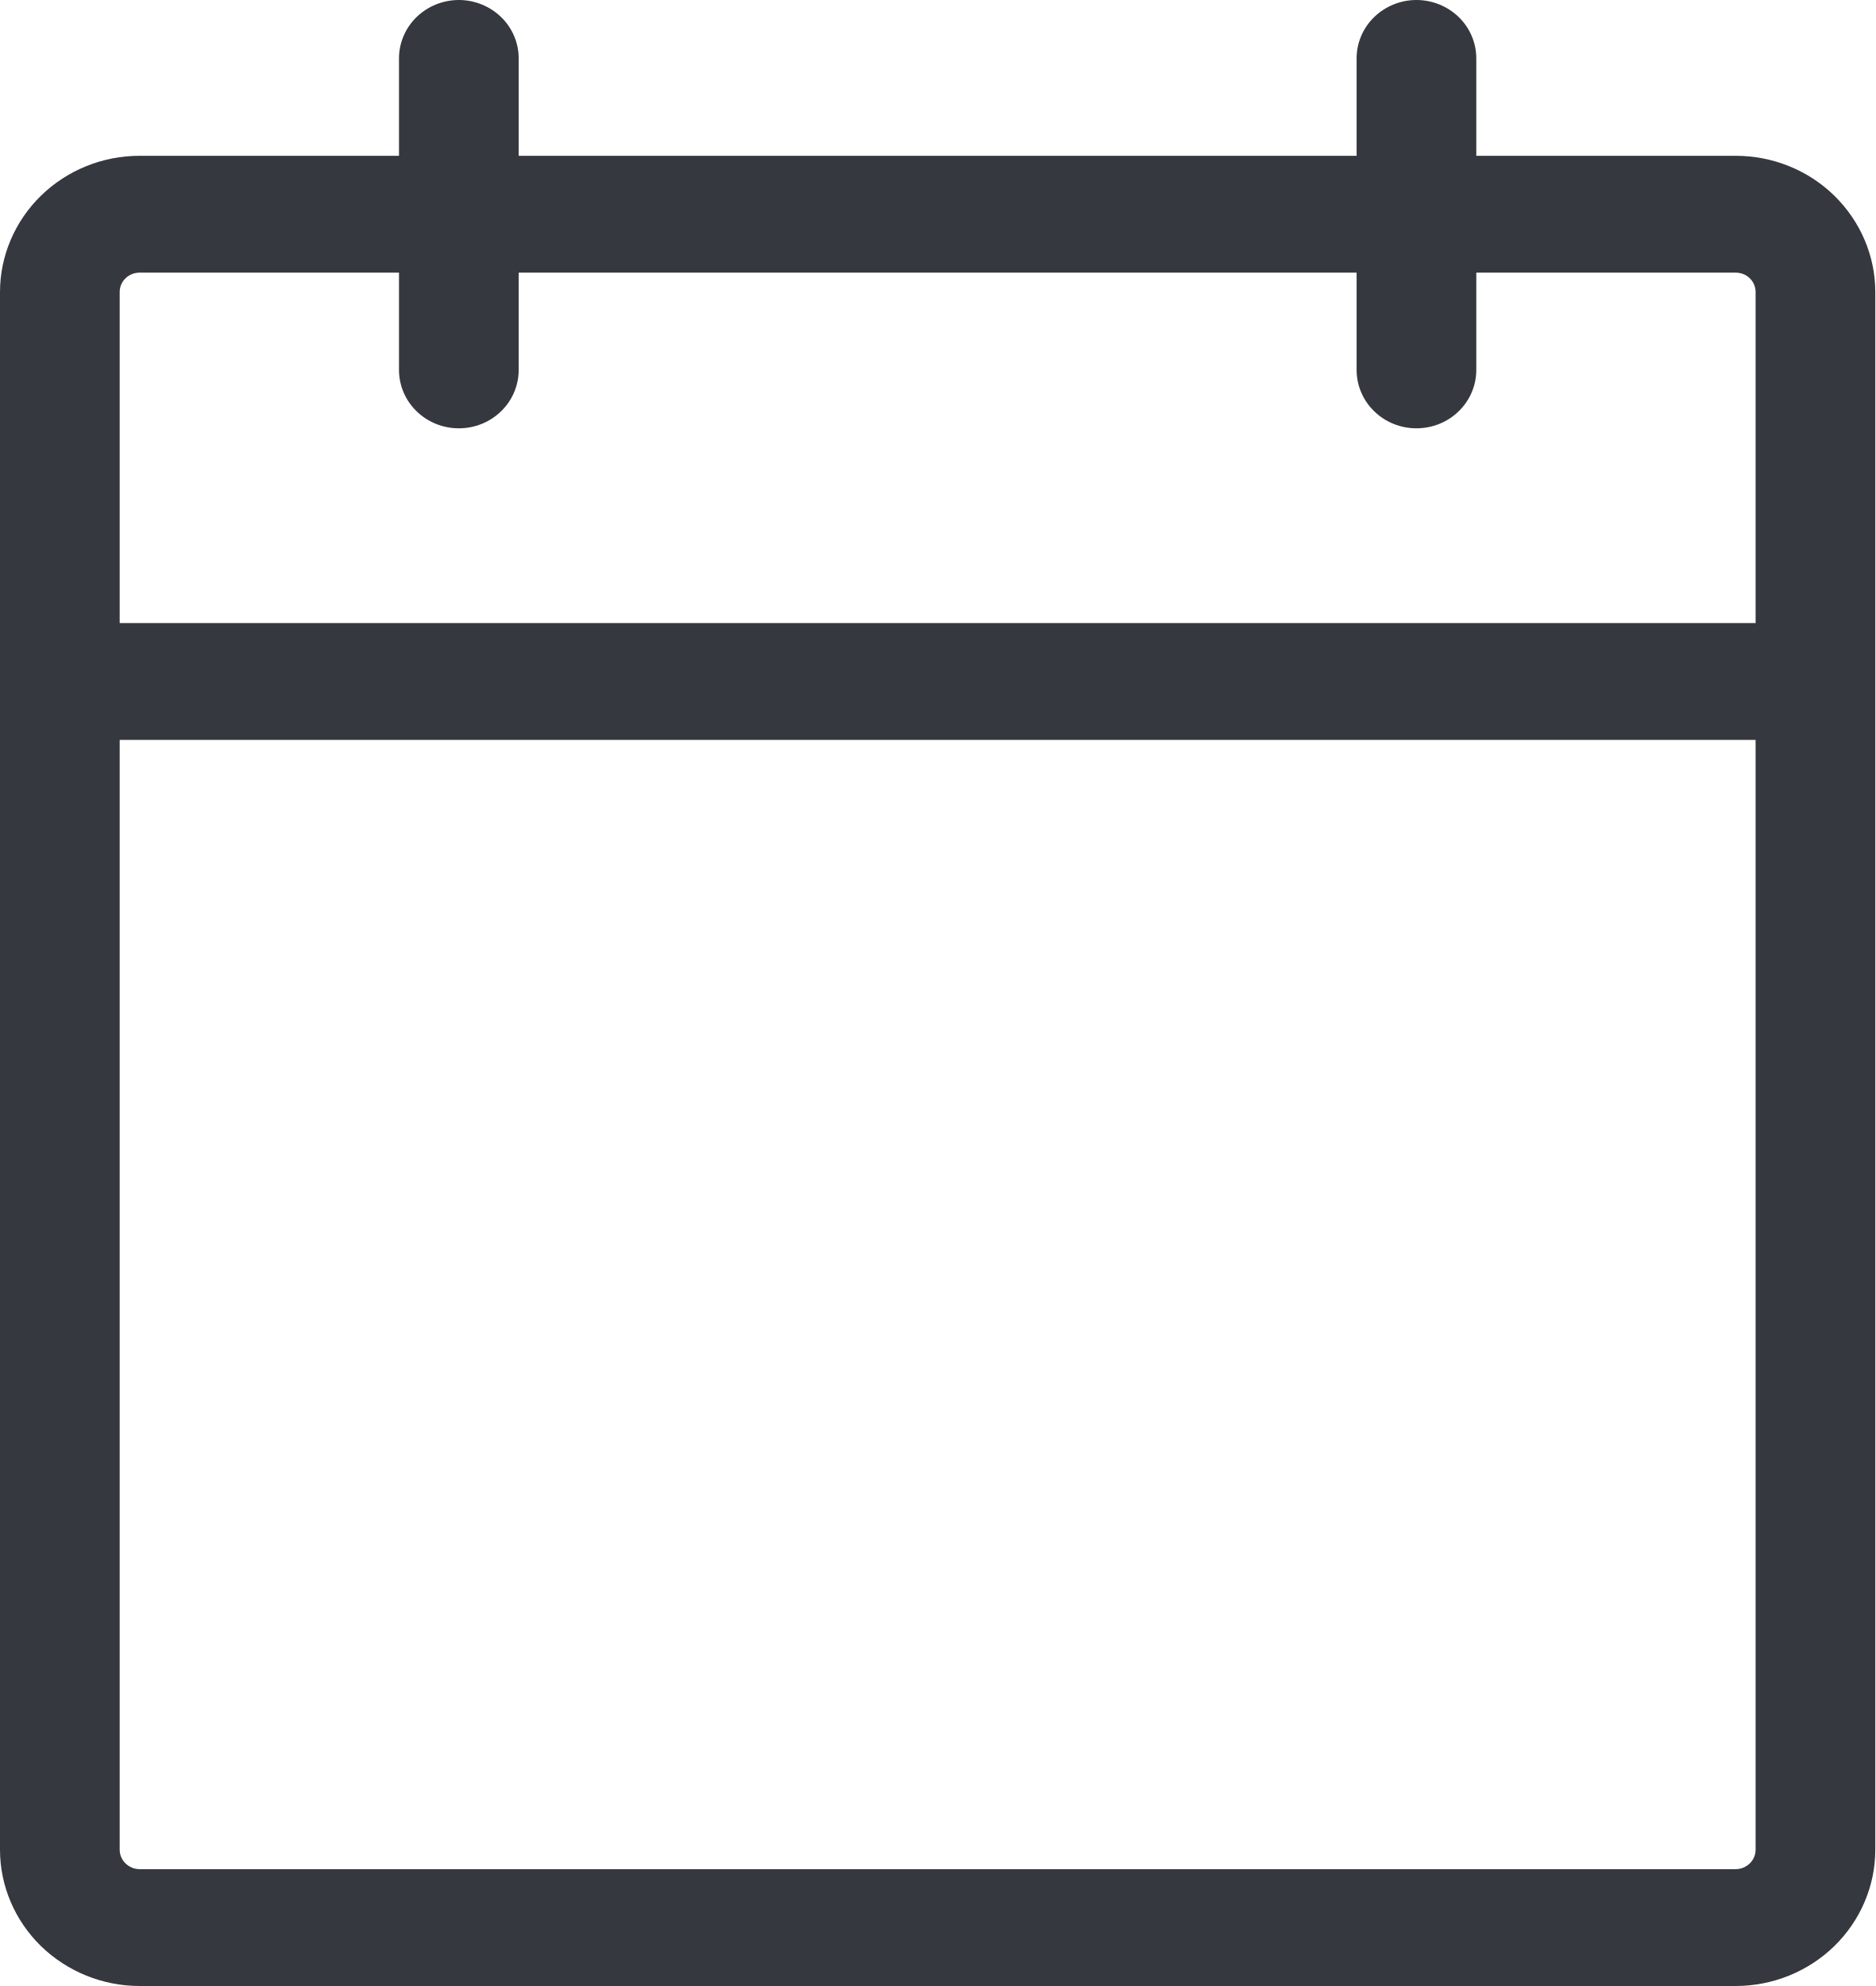
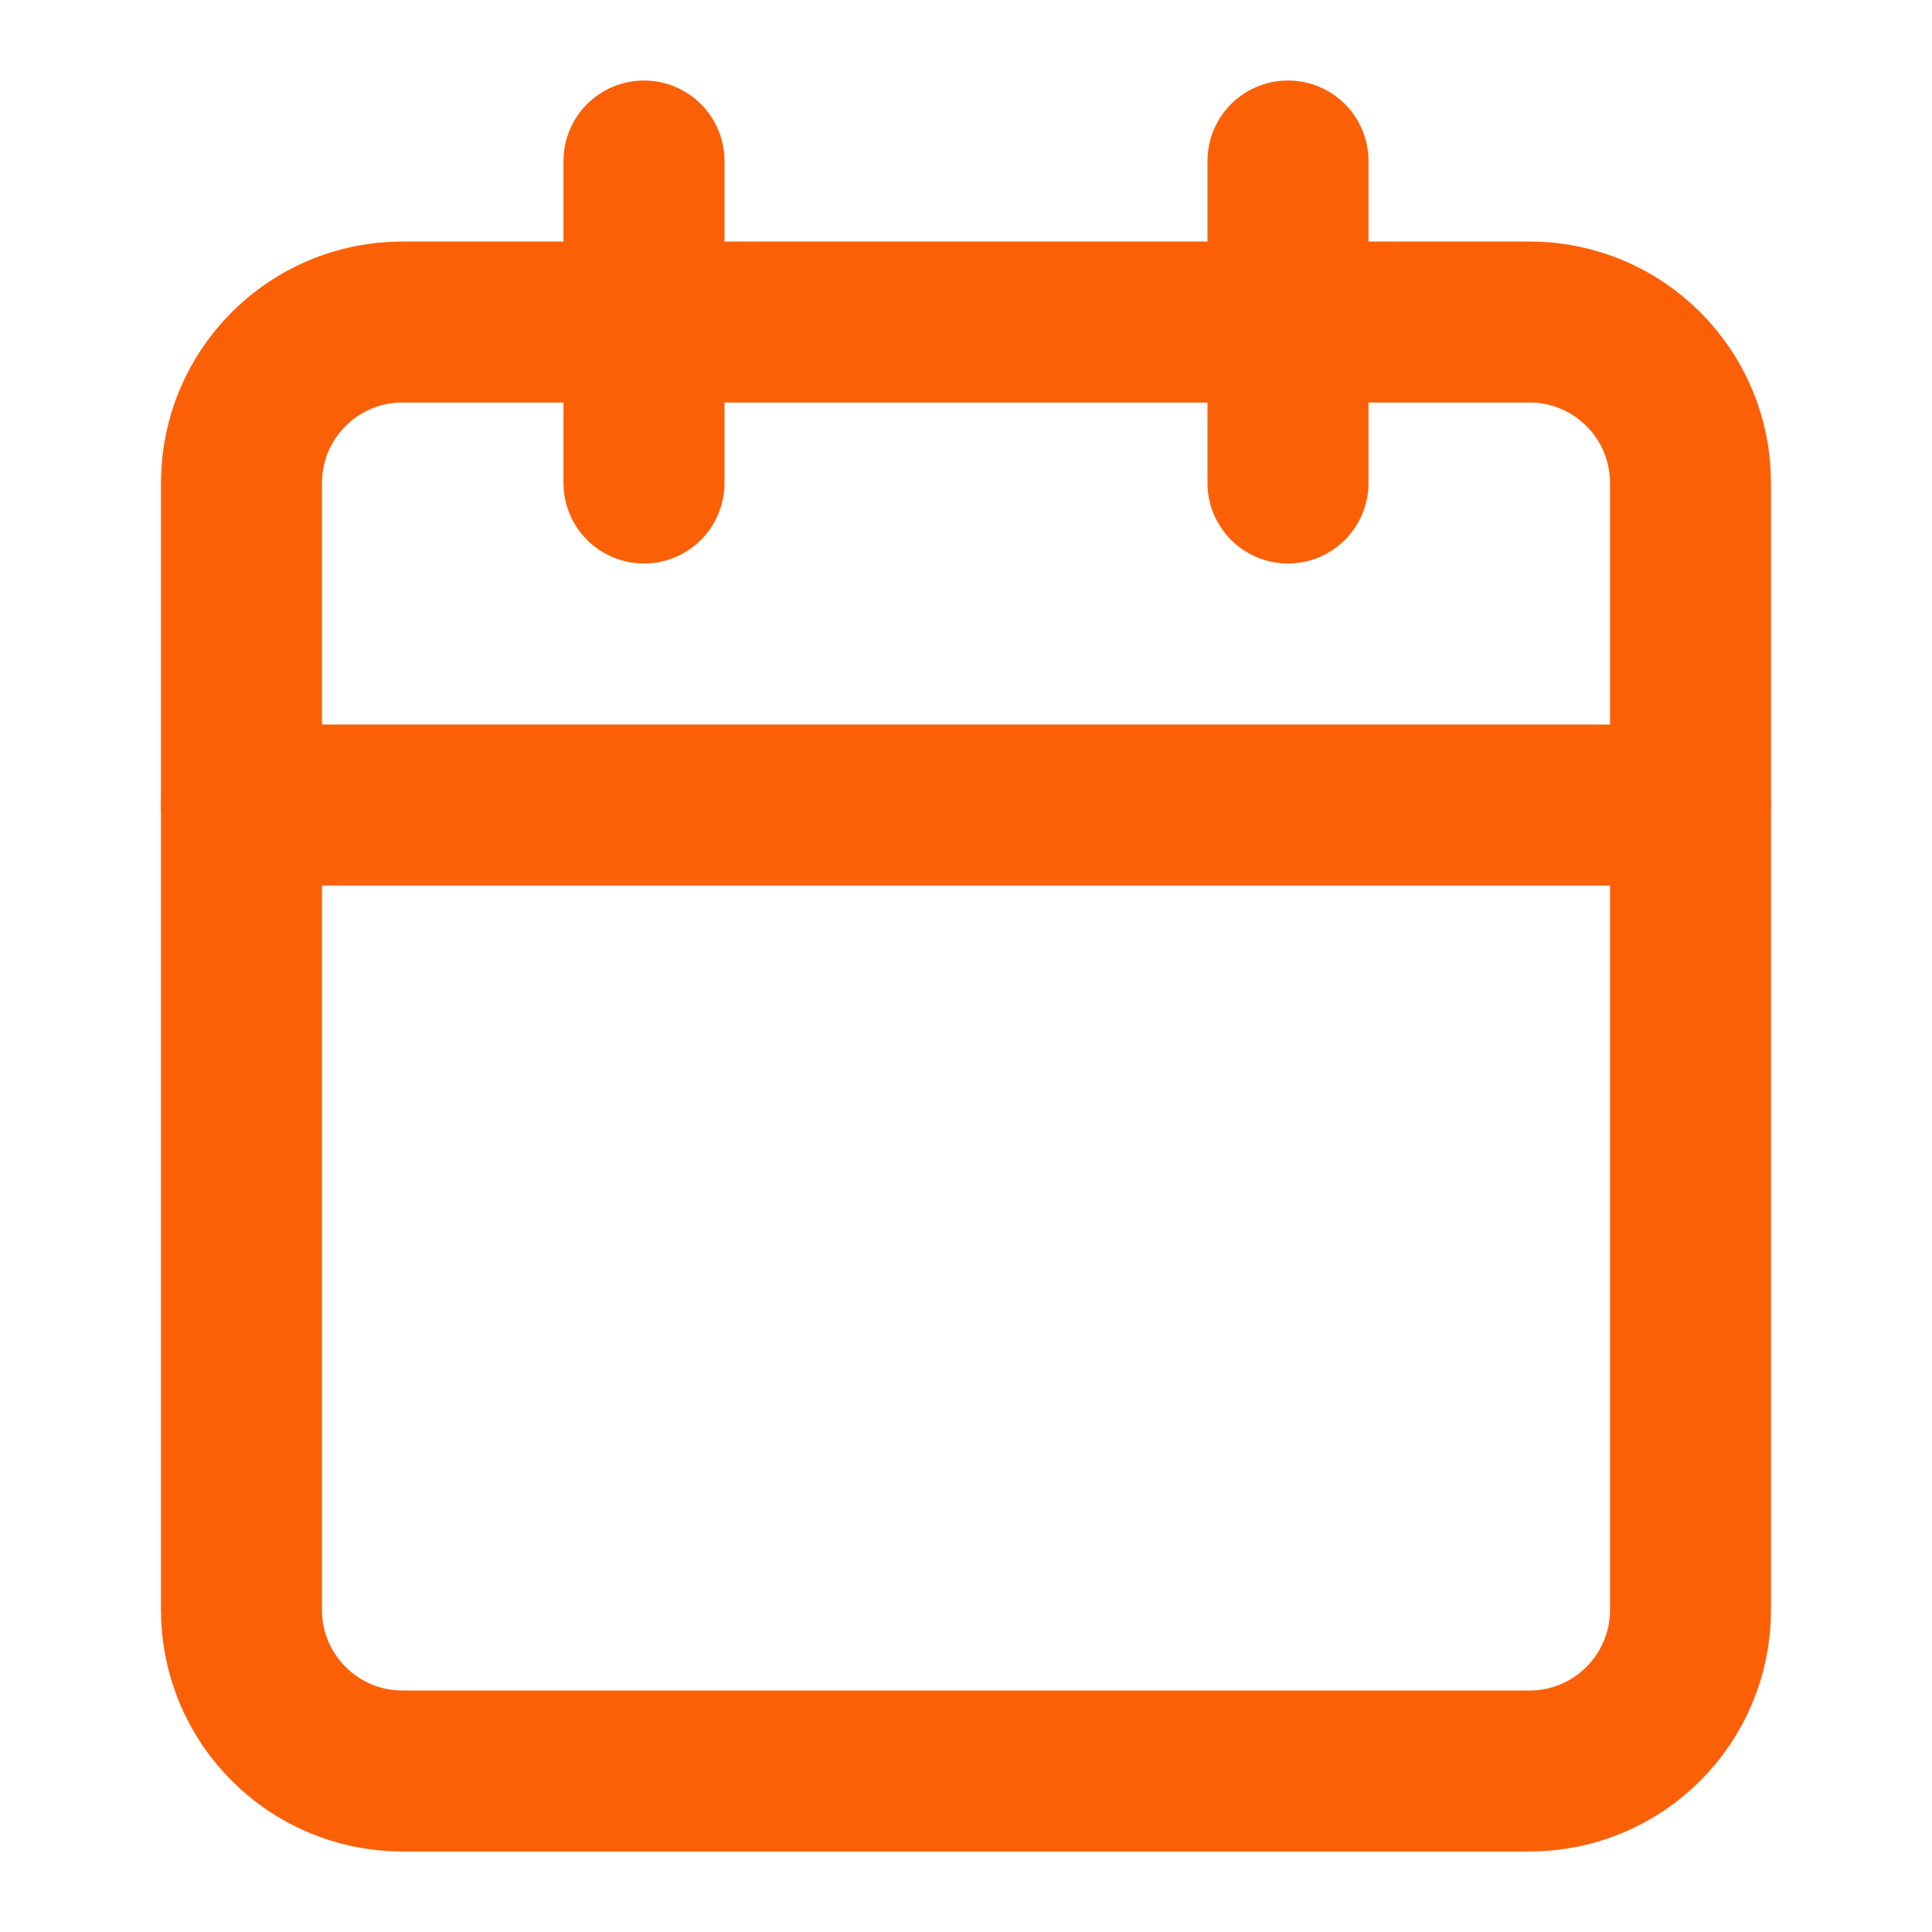
- <svg xmlns="http://www.w3.org/2000/svg" width="17" height="18" viewBox="0 0 17 18" fill="none">
-   <path d="M15.734 1.412H13.383V0.529C13.383 0.389 13.326 0.254 13.224 0.155C13.122 0.056 12.984 0 12.84 0C12.697 0 12.559 0.056 12.457 0.155C12.355 0.254 12.298 0.389 12.298 0.529V1.412H4.702V0.529C4.702 0.389 4.645 0.254 4.543 0.155C4.441 0.056 4.303 0 4.16 0C4.016 0 3.878 0.056 3.776 0.155C3.674 0.254 3.617 0.389 3.617 0.529V1.412H1.266C0.93 1.412 0.609 1.542 0.371 1.774C0.134 2.006 0 2.32 0 2.647V16.765C0 17.092 0.134 17.406 0.371 17.638C0.609 17.869 0.93 18 1.266 18H15.734C16.07 18 16.392 17.869 16.629 17.638C16.866 17.406 17 17.092 17 16.765V2.647C17 2.32 16.866 2.006 16.629 1.774C16.392 1.542 16.07 1.412 15.734 1.412ZM1.266 2.471H3.617V3.353C3.617 3.493 3.674 3.628 3.776 3.727C3.878 3.827 4.016 3.882 4.16 3.882C4.303 3.882 4.441 3.827 4.543 3.727C4.645 3.628 4.702 3.493 4.702 3.353V2.471H12.298V3.353C12.298 3.493 12.355 3.628 12.457 3.727C12.559 3.827 12.697 3.882 12.84 3.882C12.984 3.882 13.122 3.827 13.224 3.727C13.326 3.628 13.383 3.493 13.383 3.353V2.471H15.734C15.782 2.471 15.828 2.489 15.862 2.522C15.896 2.555 15.915 2.6 15.915 2.647V5.647H1.085V2.647C1.085 2.6 1.104 2.555 1.138 2.522C1.172 2.489 1.218 2.471 1.266 2.471ZM15.734 16.941H1.266C1.218 16.941 1.172 16.922 1.138 16.889C1.104 16.856 1.085 16.811 1.085 16.765V6.706H15.915V16.765C15.915 16.811 15.896 16.856 15.862 16.889C15.828 16.922 15.782 16.941 15.734 16.941Z" fill="#36383F" />
+ <svg xmlns="http://www.w3.org/2000/svg" width="24" height="24" viewBox="0 0 24 24" fill="none" stroke="#fc6007" stroke-width="2" stroke-linecap="round" stroke-linejoin="round" class="feather feather-calendar">
+   <rect x="3" y="4" width="18" height="18" rx="2" ry="2" />
+   <line x1="16" y1="2" x2="16" y2="6" />
+   <line x1="8" y1="2" x2="8" y2="6" />
+   <line x1="3" y1="10" x2="21" y2="10" />
</svg>
